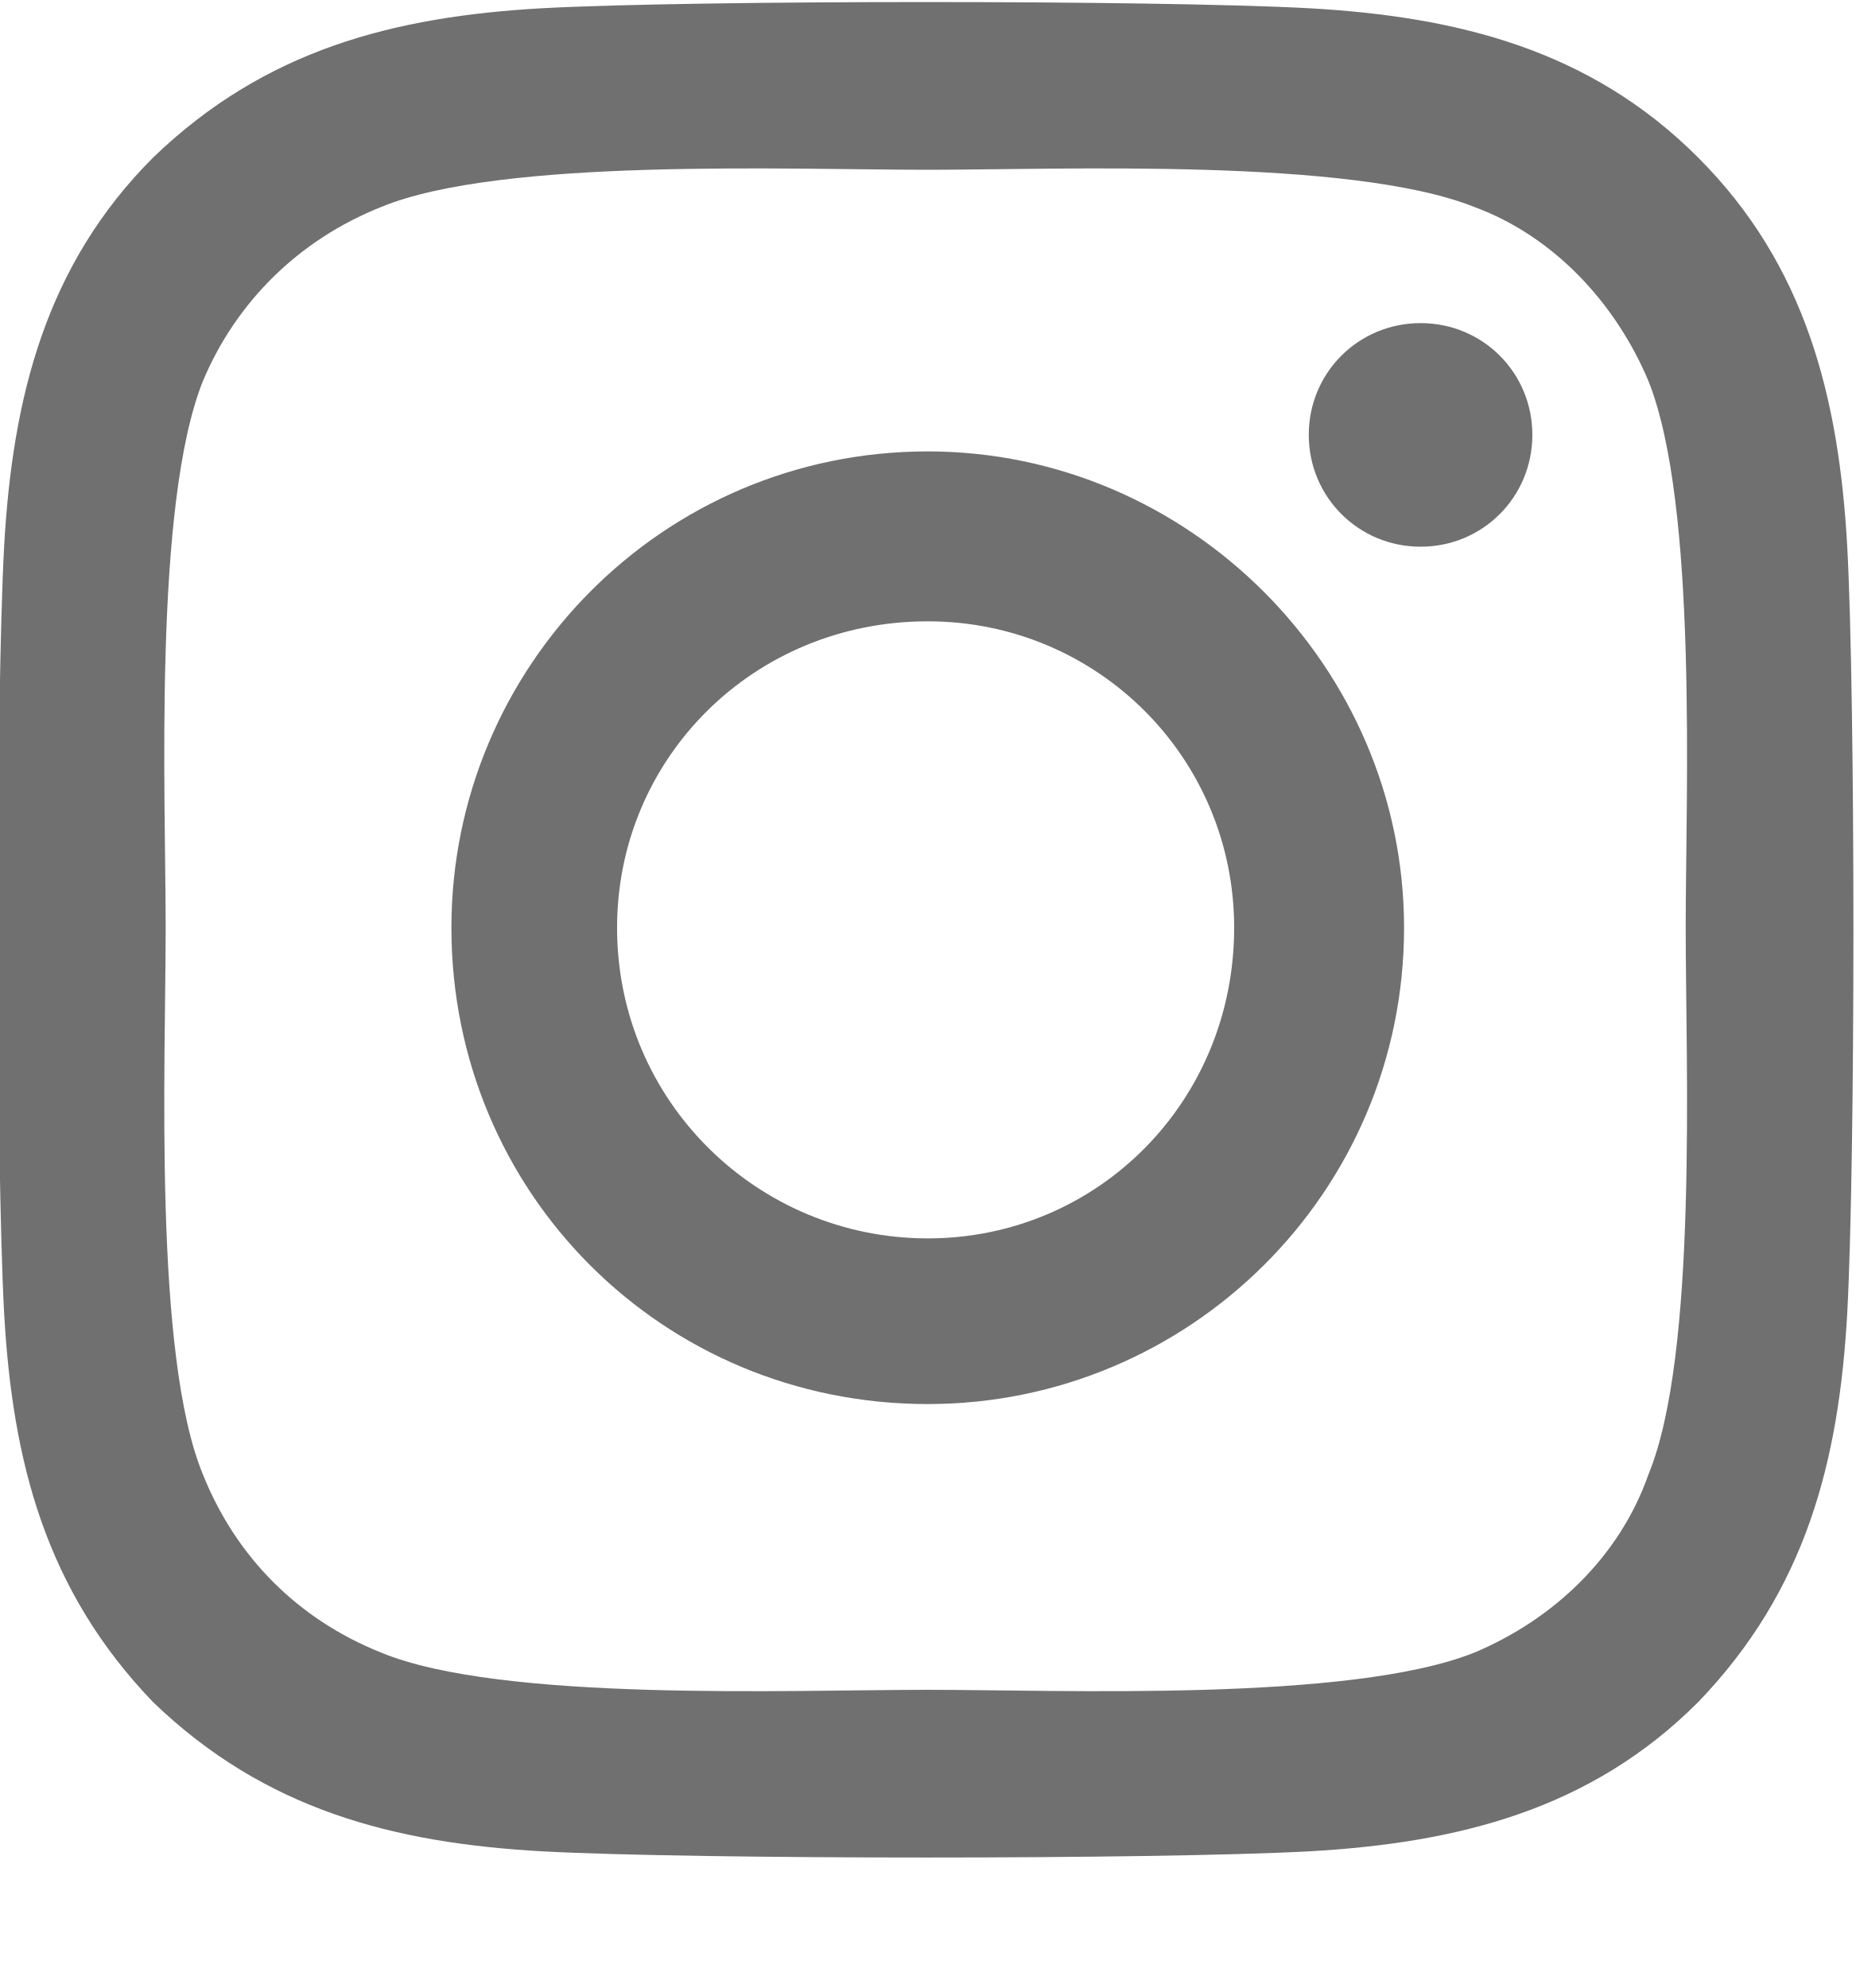
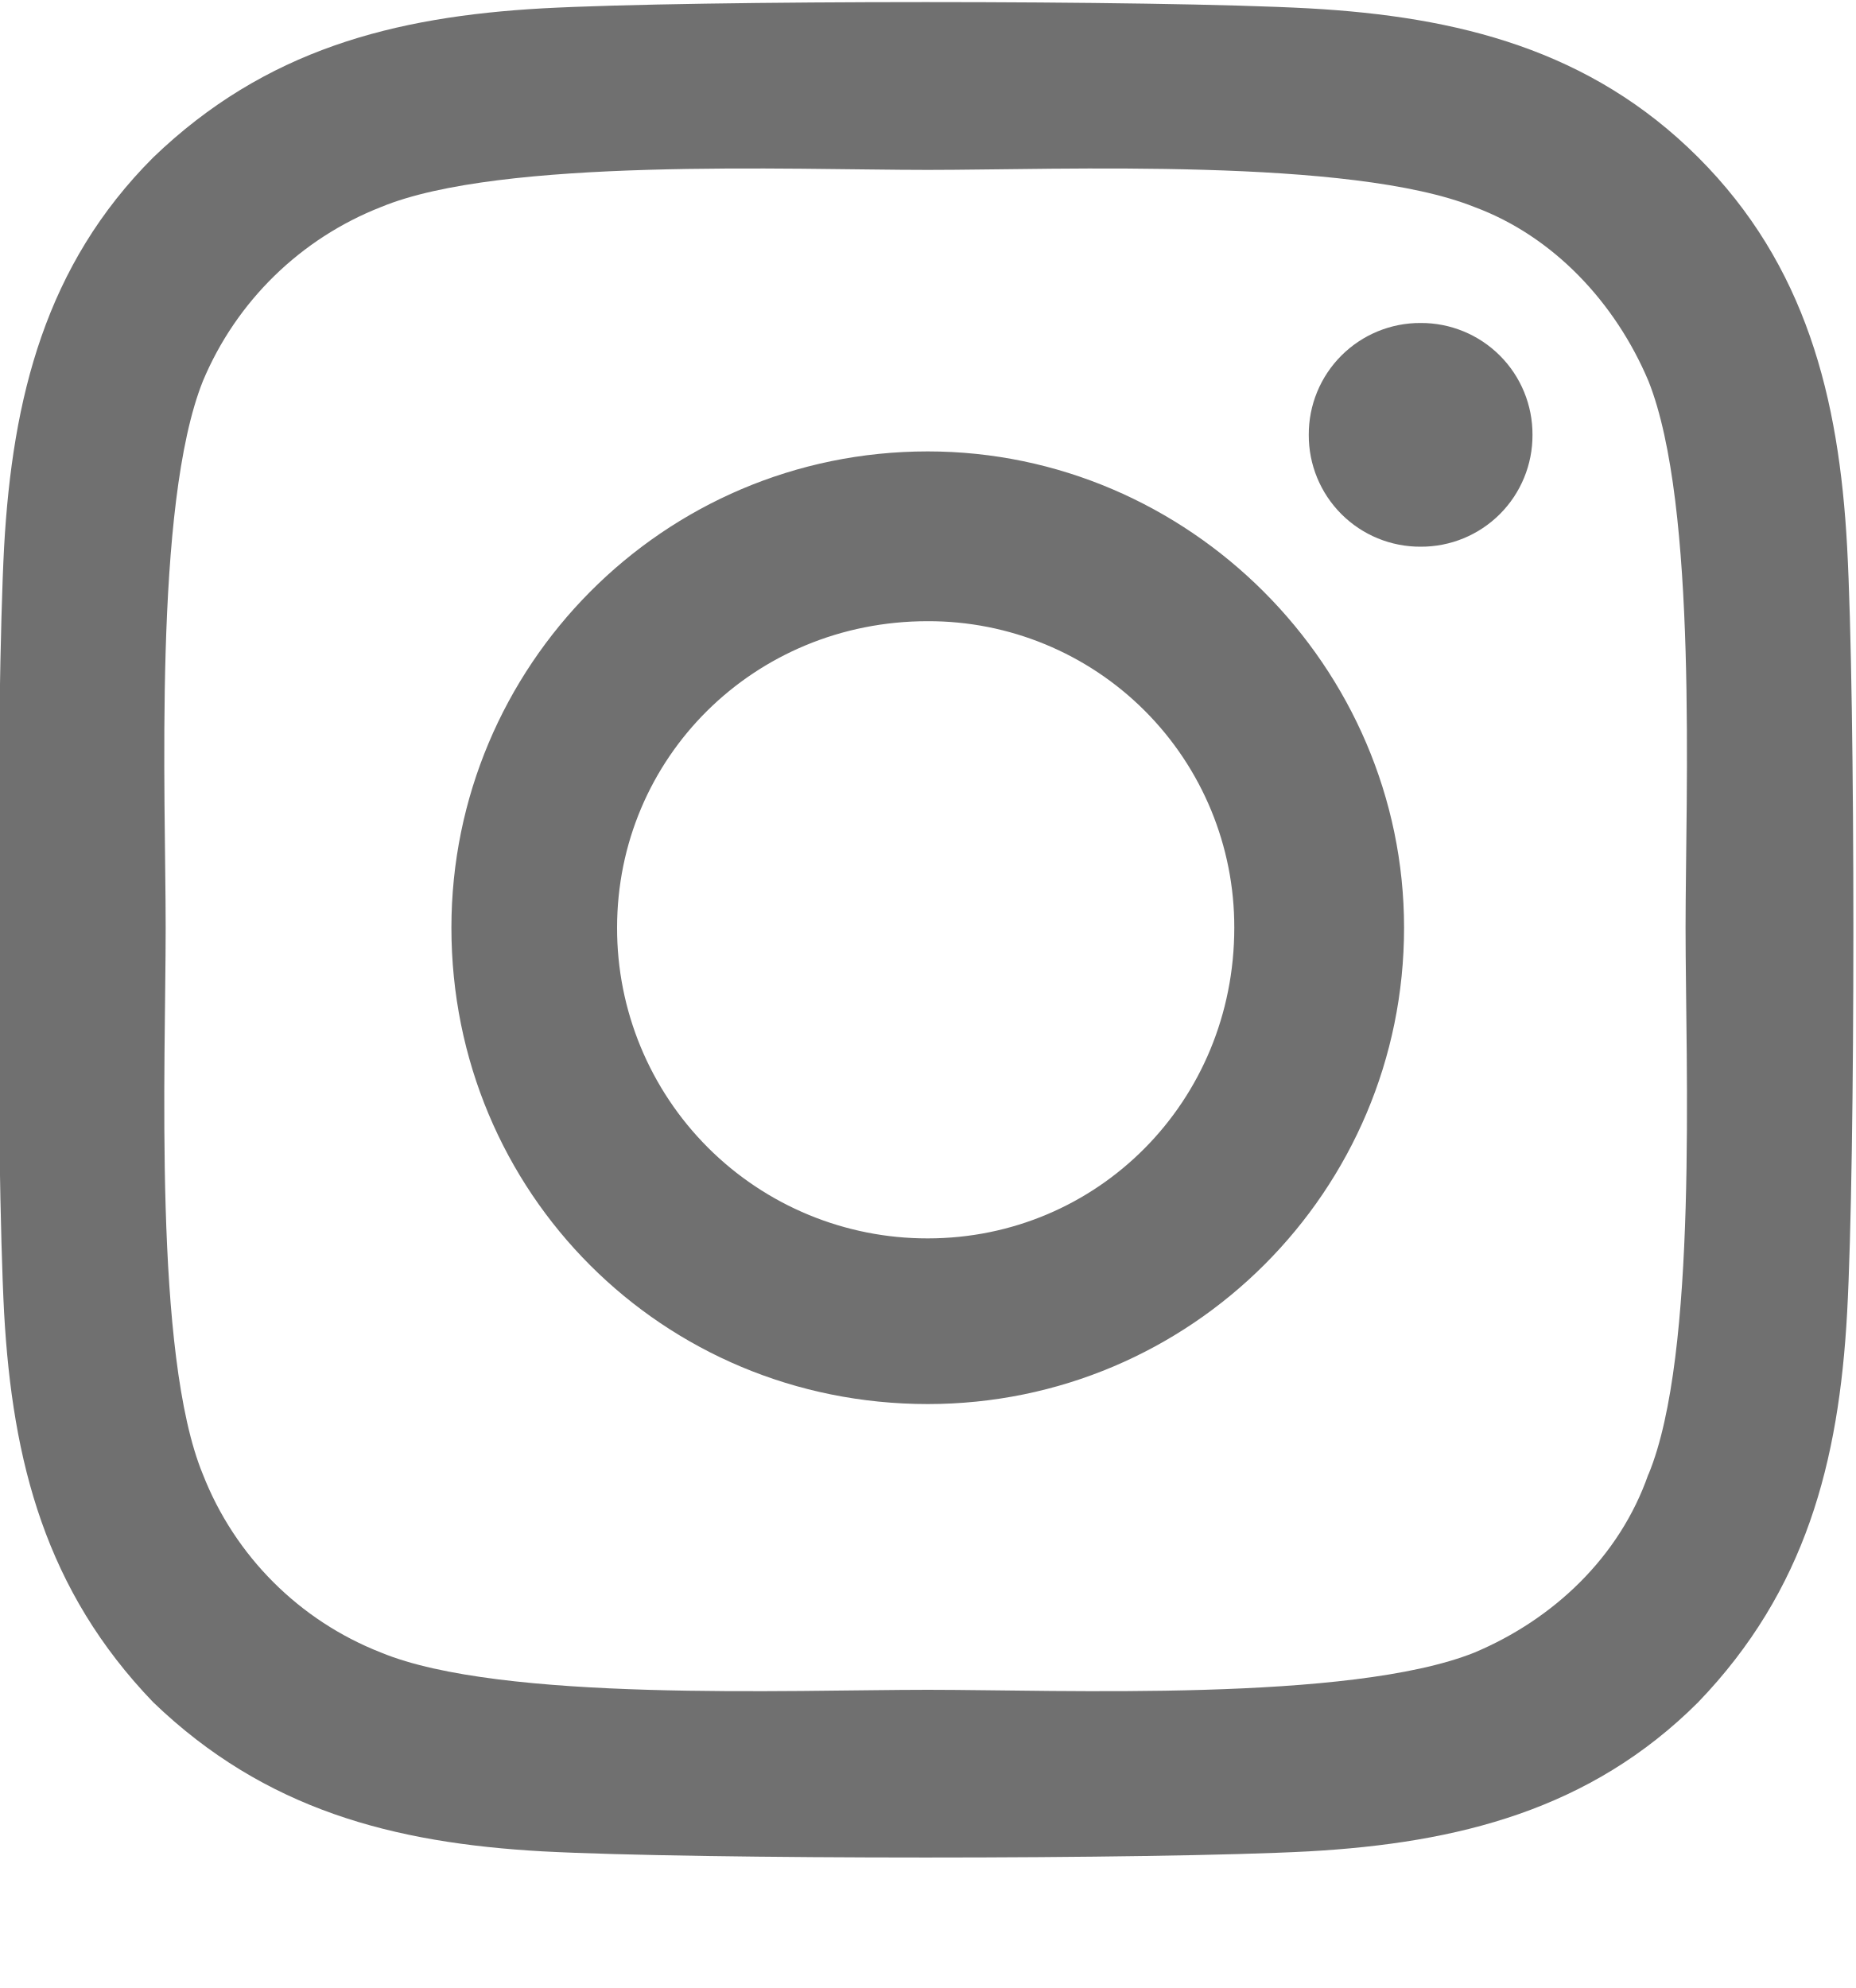
- <svg xmlns="http://www.w3.org/2000/svg" width="14" height="15" viewBox="0 0 14 15" fill="none">
-   <path d="M7 3.406C5 3.406 3.406 5.031 3.406 7C3.406 9 5 10.594 7 10.594C8.969 10.594 10.594 9 10.594 7C10.594 5.031 8.969 3.406 7 3.406ZM7 9.344C5.719 9.344 4.656 8.312 4.656 7C4.656 5.719 5.688 4.688 7 4.688C8.281 4.688 9.312 5.719 9.312 7C9.312 8.312 8.281 9.344 7 9.344ZM11.562 3.281C11.562 2.812 11.188 2.438 10.719 2.438C10.25 2.438 9.875 2.812 9.875 3.281C9.875 3.75 10.25 4.125 10.719 4.125C11.188 4.125 11.562 3.75 11.562 3.281ZM13.938 4.125C13.875 3 13.625 2 12.812 1.188C12 0.375 11 0.125 9.875 0.062C8.719 0 5.25 0 4.094 0.062C2.969 0.125 2 0.375 1.156 1.188C0.344 2 0.094 3 0.031 4.125C-0.031 5.281 -0.031 8.75 0.031 9.906C0.094 11.031 0.344 12 1.156 12.844C2 13.656 2.969 13.906 4.094 13.969C5.25 14.031 8.719 14.031 9.875 13.969C11 13.906 12 13.656 12.812 12.844C13.625 12 13.875 11.031 13.938 9.906C14 8.75 14 5.281 13.938 4.125ZM12.438 11.125C12.219 11.75 11.719 12.219 11.125 12.469C10.188 12.844 8 12.75 7 12.75C5.969 12.75 3.781 12.844 2.875 12.469C2.25 12.219 1.781 11.75 1.531 11.125C1.156 10.219 1.25 8.031 1.25 7C1.25 6 1.156 3.812 1.531 2.875C1.781 2.281 2.25 1.812 2.875 1.562C3.781 1.188 5.969 1.281 7 1.281C8 1.281 10.188 1.188 11.125 1.562C11.719 1.781 12.188 2.281 12.438 2.875C12.812 3.812 12.719 6 12.719 7C12.719 8.031 12.812 10.219 12.438 11.125Z" fill="#707070" />
+ <svg xmlns="http://www.w3.org/2000/svg" width="14" height="15" fill="none">
+   <path d="M7 3.406C5 3.406 3.406 5.031 3.406 7 3.406 9 5 10.594 7 10.594A3.594 3.594 0 0010.594 7c0-1.969-1.625-3.594-3.594-3.594zm0 5.938A2.34 2.34 0 014.656 7c0-1.281 1.032-2.313 2.344-2.313A2.307 2.307 0 019.313 7C9.313 8.313 8.28 9.344 7 9.344zm4.563-6.063a.84.84 0 00-.844-.844.84.84 0 00-.844.844.84.84 0 00.844.844.84.84 0 00.844-.844zm2.374.844C13.876 3 13.626 2 12.813 1.187 12 .375 11 .125 9.874.063 8.719 0 5.25 0 4.094.063 2.969.126 2 .376 1.156 1.188.344 2 .094 3 .031 4.126c-.061 1.155-.061 4.624 0 5.78.063 1.125.313 2.094 1.125 2.938.844.812 1.813 1.062 2.938 1.125 1.156.062 4.625.062 5.781 0 1.125-.063 2.125-.313 2.938-1.125.812-.844 1.062-1.813 1.124-2.938.063-1.156.063-4.625 0-5.781zm-1.5 7c-.218.625-.718 1.094-1.312 1.344-.938.375-3.125.281-4.125.281-1.031 0-3.219.094-4.125-.281a2.37 2.37 0 01-1.344-1.344C1.156 10.219 1.25 8.031 1.25 7c0-1-.094-3.188.281-4.125a2.41 2.41 0 011.344-1.313c.906-.375 3.094-.28 4.125-.28 1 0 3.188-.095 4.125.28.594.22 1.063.72 1.313 1.313.374.938.28 3.125.28 4.125 0 1.031.095 3.219-.28 4.125z" fill="#707070" />
</svg>
